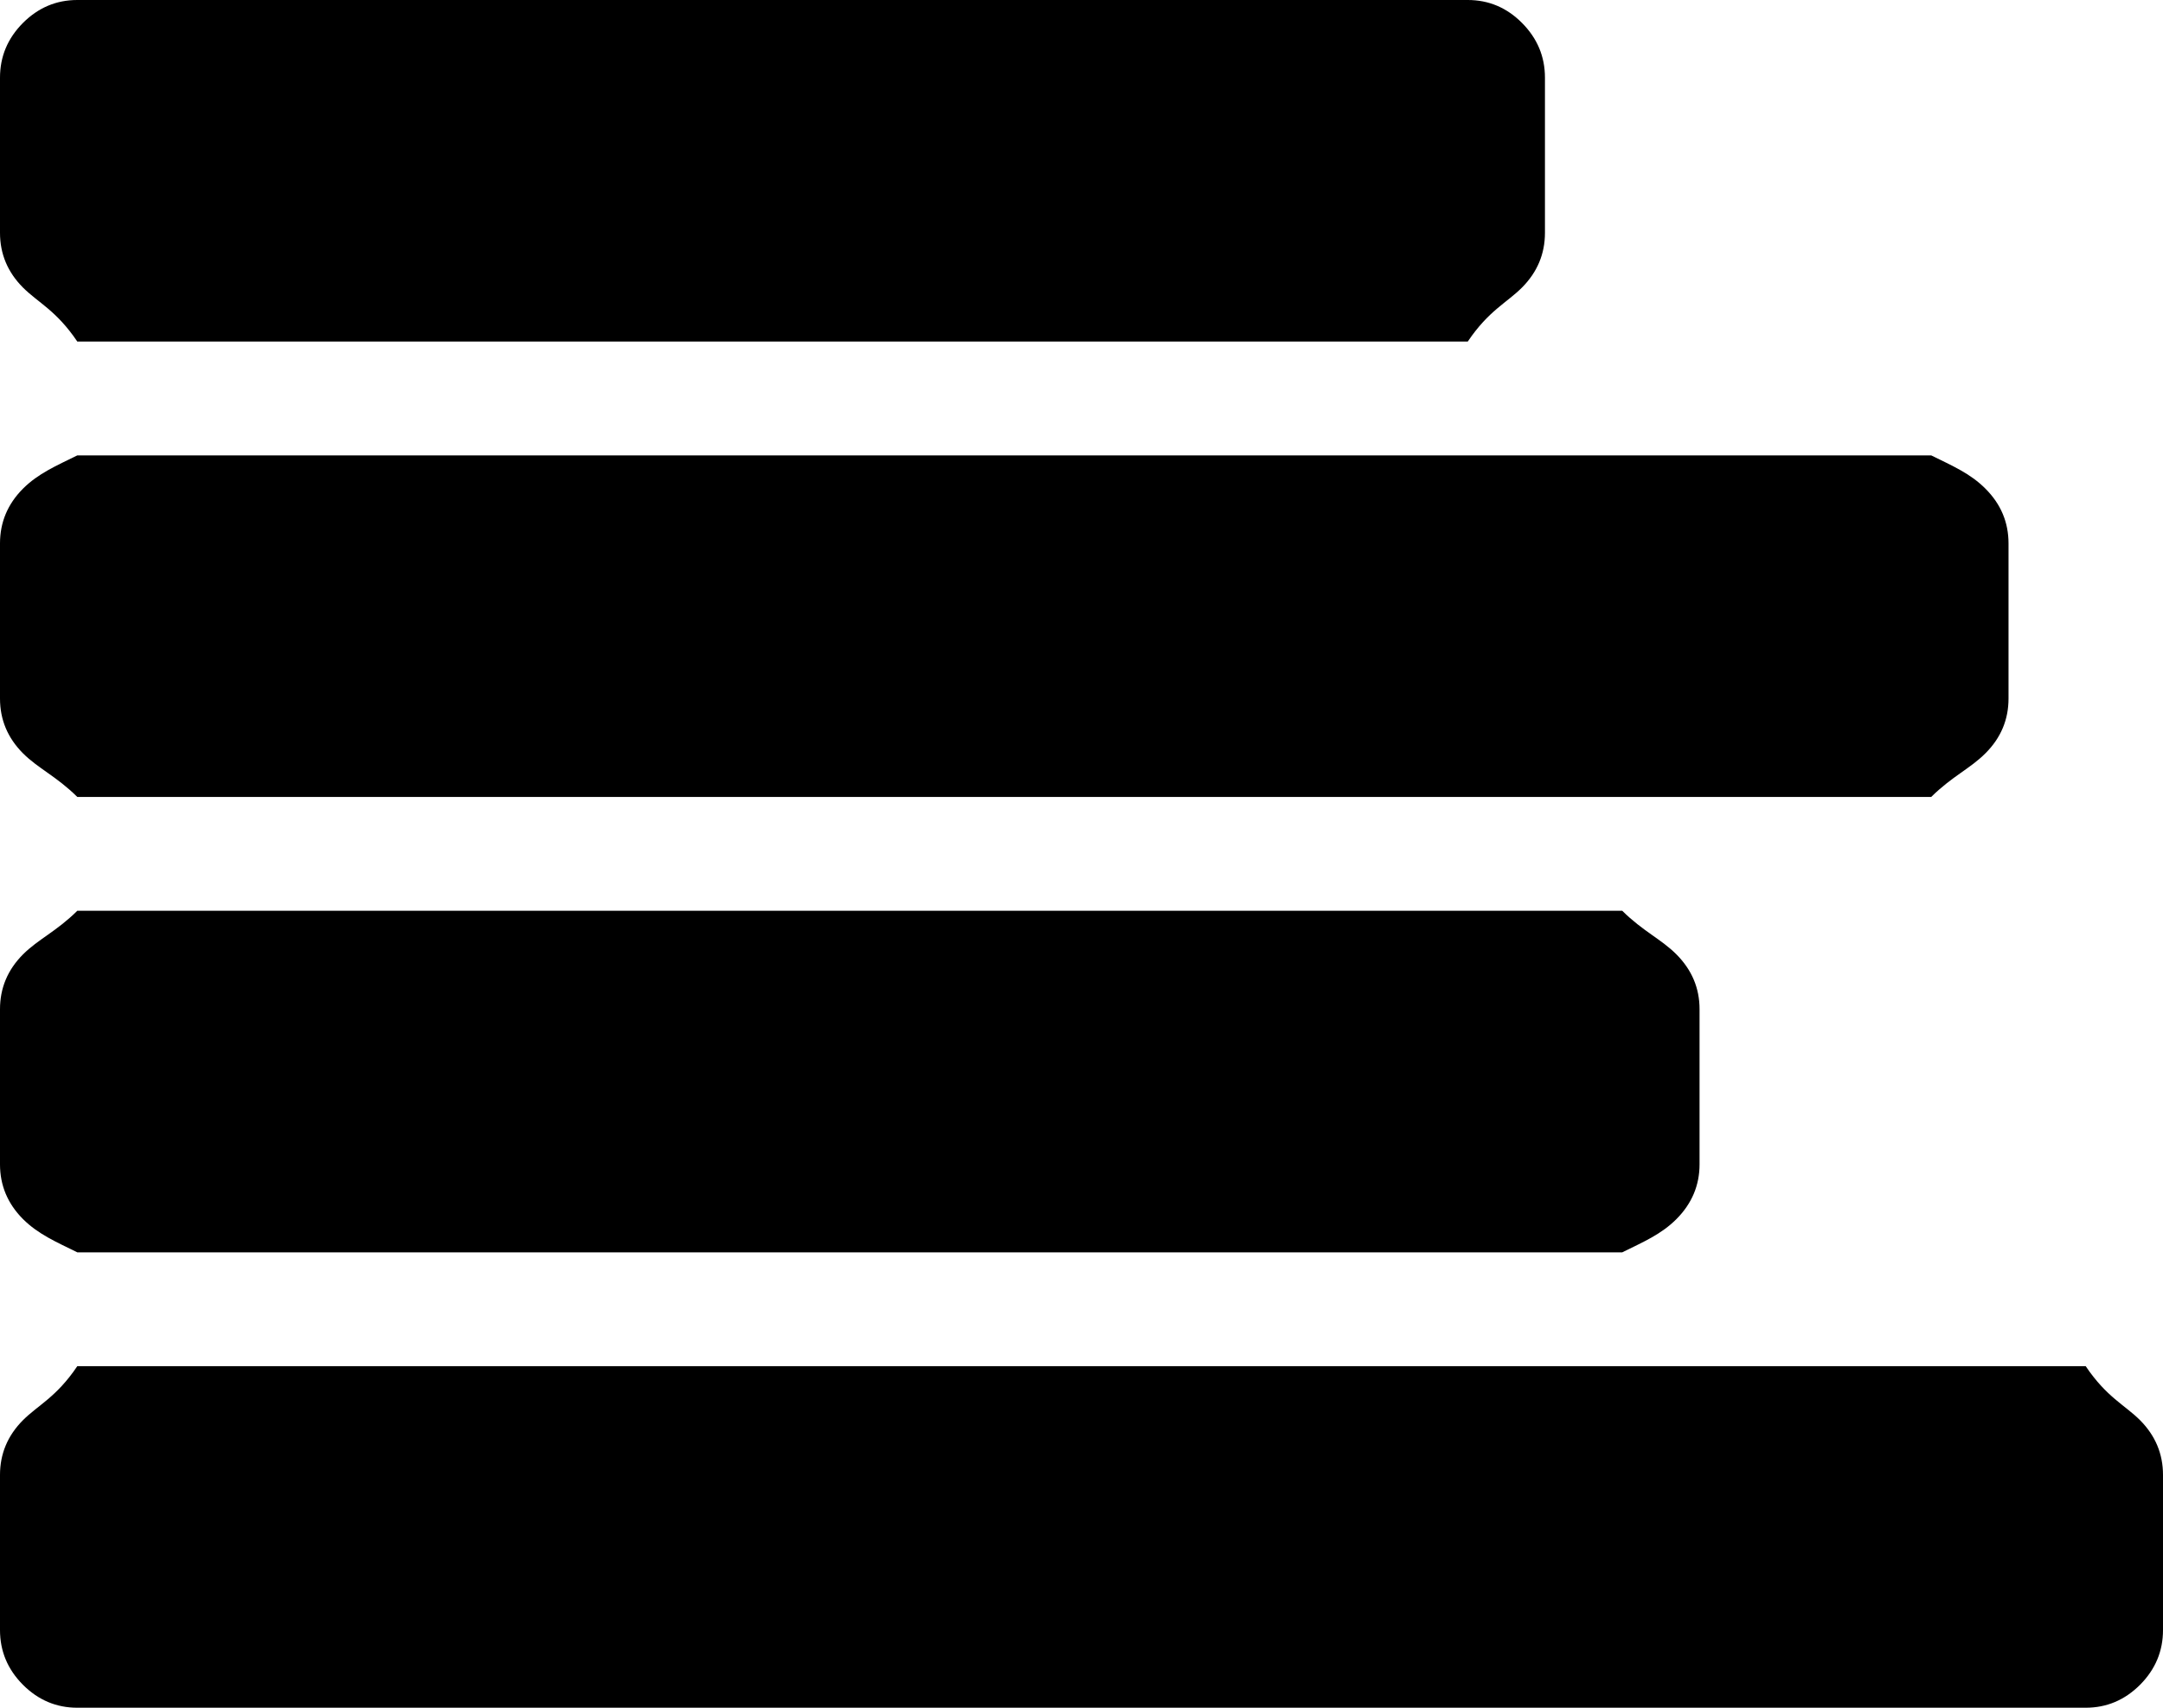
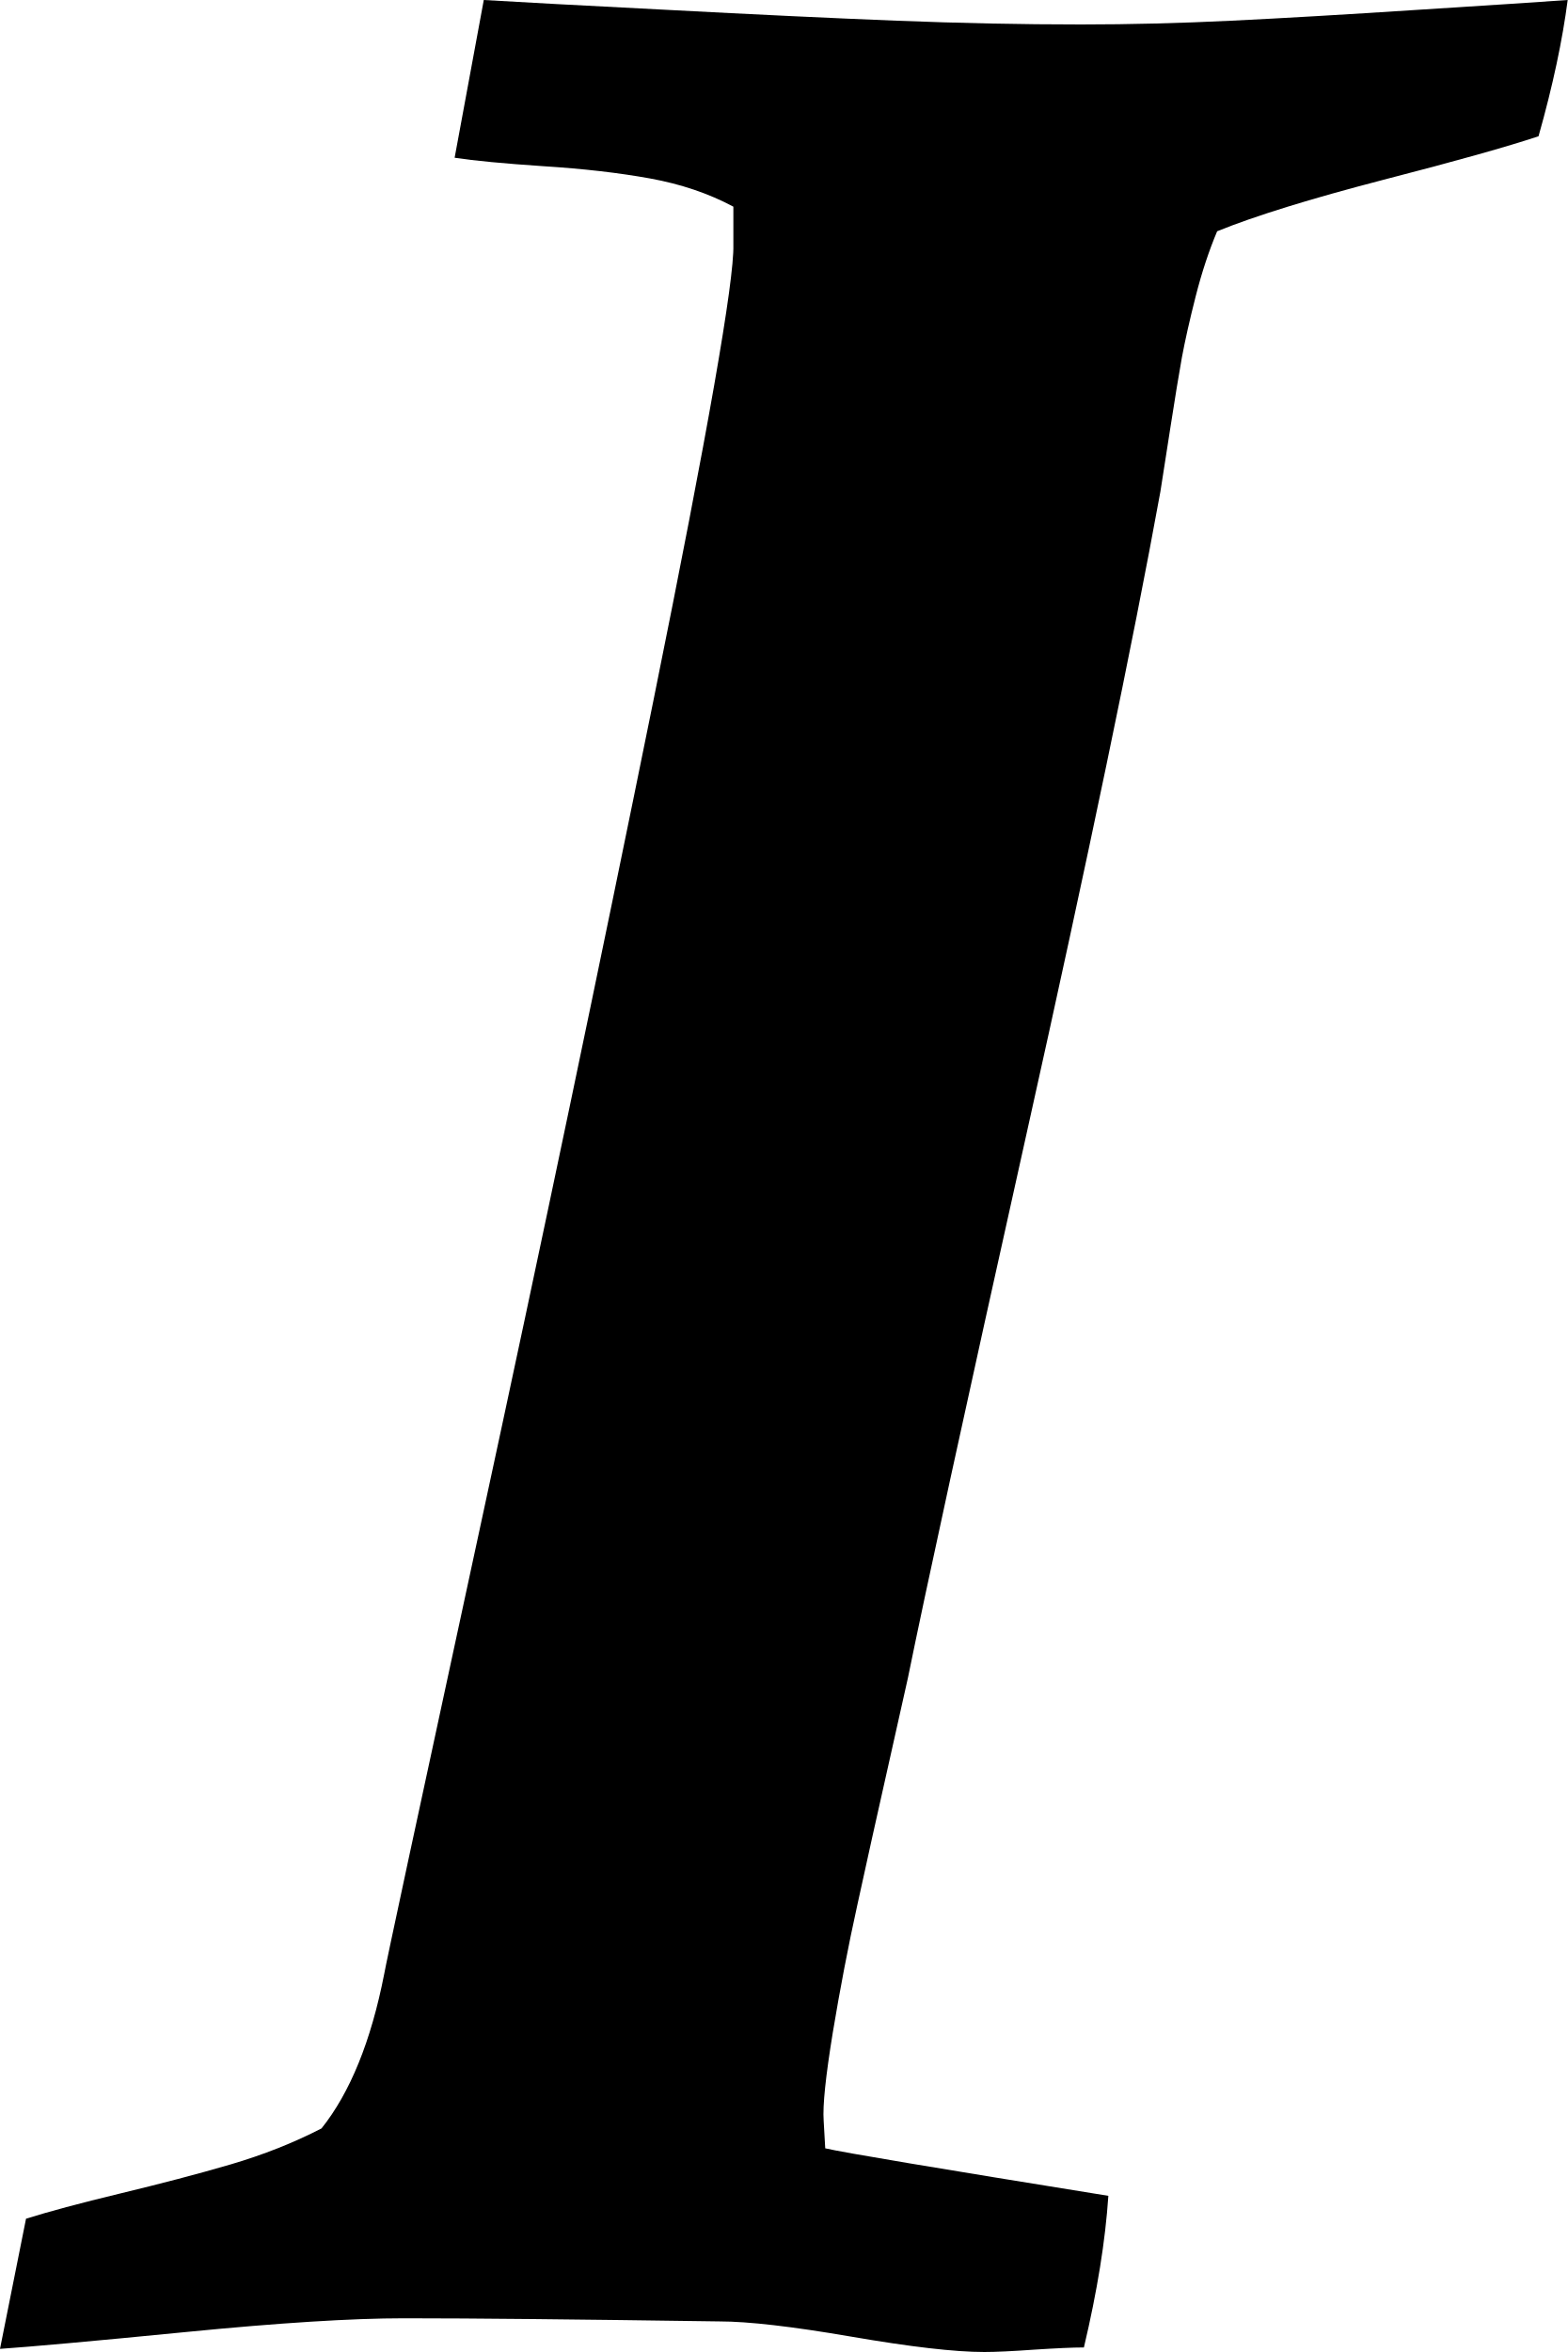
- <svg xmlns="http://www.w3.org/2000/svg" version="1.1" width="19px" height="15px">
-   <g transform="matrix(1 0 0 1 -868 -677 )">
-     <path d="M 18.799 12.475  C 18.933 12.61  19 12.77  19 12.955  L 19 14.318  C 19 14.503  18.933 14.663  18.799 14.798  C 18.664 14.933  18.505 15  18.321 15  L 0.679 15  C 0.495 15  0.336 14.933  0.201 14.798  C 0.067 14.663  0 14.503  0 14.318  L 0 12.955  C 0 12.77  0.067 12.61  0.201 12.475  C 0.336 12.34  0.495 12.273  0.679 12  L 18.321 12  C 18.505 12.273  18.664 12.34  18.799 12.475  Z M 14.727 8.384  C 14.861 8.519  14.929 8.679  14.929 8.864  L 14.929 10.227  C 14.929 10.412  14.861 10.572  14.727 10.707  C 14.593 10.842  14.434 10.909  14.25 11  L 0.679 11  C 0.495 10.909  0.336 10.842  0.201 10.707  C 0.067 10.572  0 10.412  0 10.227  L 0 8.864  C 0 8.679  0.067 8.519  0.201 8.384  C 0.336 8.249  0.495 8.182  0.679 8  L 14.25 8  C 14.434 8.182  14.593 8.249  14.727 8.384  Z M 17.441 4.293  C 17.576 4.428  17.643 4.588  17.643 4.773  L 17.643 6.136  C 17.643 6.321  17.576 6.481  17.441 6.616  C 17.307 6.751  17.148 6.818  16.964 7  L 0.679 7  C 0.495 6.818  0.336 6.751  0.201 6.616  C 0.067 6.481  0 6.321  0 6.136  L 0 4.773  C 0 4.588  0.067 4.428  0.201 4.293  C 0.336 4.158  0.495 4.091  0.679 4  L 16.964 4  C 17.148 4.091  17.307 4.158  17.441 4.293  Z M 13.37 0.202  C 13.504 0.337  13.571 0.497  13.571 0.682  L 13.571 2.045  C 13.571 2.23  13.504 2.39  13.37 2.525  C 13.236 2.66  13.077 2.727  12.893 3  L 0.679 3  C 0.495 2.727  0.336 2.66  0.201 2.525  C 0.067 2.39  0 2.23  0 2.045  L 0 0.682  C 0 0.497  0.067 0.337  0.201 0.202  C 0.336 0.067  0.495 0  0.679 0  L 12.893 0  C 13.077 0  13.236 0.067  13.37 0.202  Z " fill-rule="nonzero" fill="#000000" stroke="none" transform="matrix(1 0 0 1 868 677 )" />
+ <svg xmlns="http://www.w3.org/2000/svg" version="1.1" width="10px" height="15px">
+   <g transform="matrix(1 0 0 1 -777 -677 )">
+     <path d="M 1.182 14.873  C 0.583 14.932  0.189 14.967  0 14.98  L 0.166 14.15  C 0.309 14.105  0.509 14.051  0.767 13.989  C 1.024 13.927  1.258 13.866  1.47 13.804  C 1.681 13.742  1.875 13.665  2.051 13.574  C 2.233 13.346  2.367 13.018  2.451 12.588  C 2.458 12.542  2.66 11.602  3.057 9.766  C 3.454 7.93  3.825 6.16  4.17 4.458  C 4.515 2.756  4.684 1.79  4.678 1.562  L 4.678 1.318  C 4.521 1.234  4.344 1.174  4.146 1.138  C 3.947 1.102  3.721 1.076  3.467 1.06  C 3.213 1.043  3.024 1.025  2.9 1.006  L 3.086 0  C 3.301 0.013  3.691 0.034  4.258 0.063  C 4.824 0.093  5.311 0.116  5.718 0.132  C 6.125 0.148  6.517 0.156  6.895 0.156  C 7.207 0.156  7.528 0.148  7.856 0.132  C 8.185 0.116  8.579 0.093  9.038 0.063  C 9.497 0.034  9.818 0.013  10 0  C 9.967 0.254  9.906 0.544  9.814 0.869  C 9.619 0.934  9.289 1.027  8.823 1.147  C 8.358 1.268  8.005 1.377  7.764 1.475  C 7.712 1.598  7.666 1.737  7.627 1.89  C 7.588 2.043  7.559 2.173  7.539 2.28  C 7.52 2.388  7.495 2.536  7.466 2.725  C 7.437 2.913  7.415 3.05  7.402 3.135  C 7.227 4.098  6.942 5.464  6.548 7.231  C 6.154 8.999  5.902 10.156  5.791 10.703  C 5.778 10.762  5.736 10.951  5.664 11.27  C 5.592 11.589  5.527 11.882  5.469 12.148  C 5.41 12.415  5.358 12.687  5.312 12.964  C 5.267 13.241  5.247 13.428  5.254 13.525  L 5.264 13.701  C 5.374 13.727  5.977 13.828  7.07 14.004  C 7.051 14.29  6.999 14.613  6.914 14.971  C 6.842 14.971  6.737 14.976  6.597 14.985  C 6.457 14.995  6.351 15  6.279 15  C 6.09 15  5.807 14.967  5.43 14.902  C 5.052 14.837  4.772 14.805  4.59 14.805  C 3.691 14.792  3.021 14.785  2.578 14.785  C 2.246 14.785  1.781 14.814  1.182 14.873  Z " fill-rule="nonzero" fill="#000000" stroke="none" transform="matrix(1 0 0 1 777 677 )" />
  </g>
</svg>
